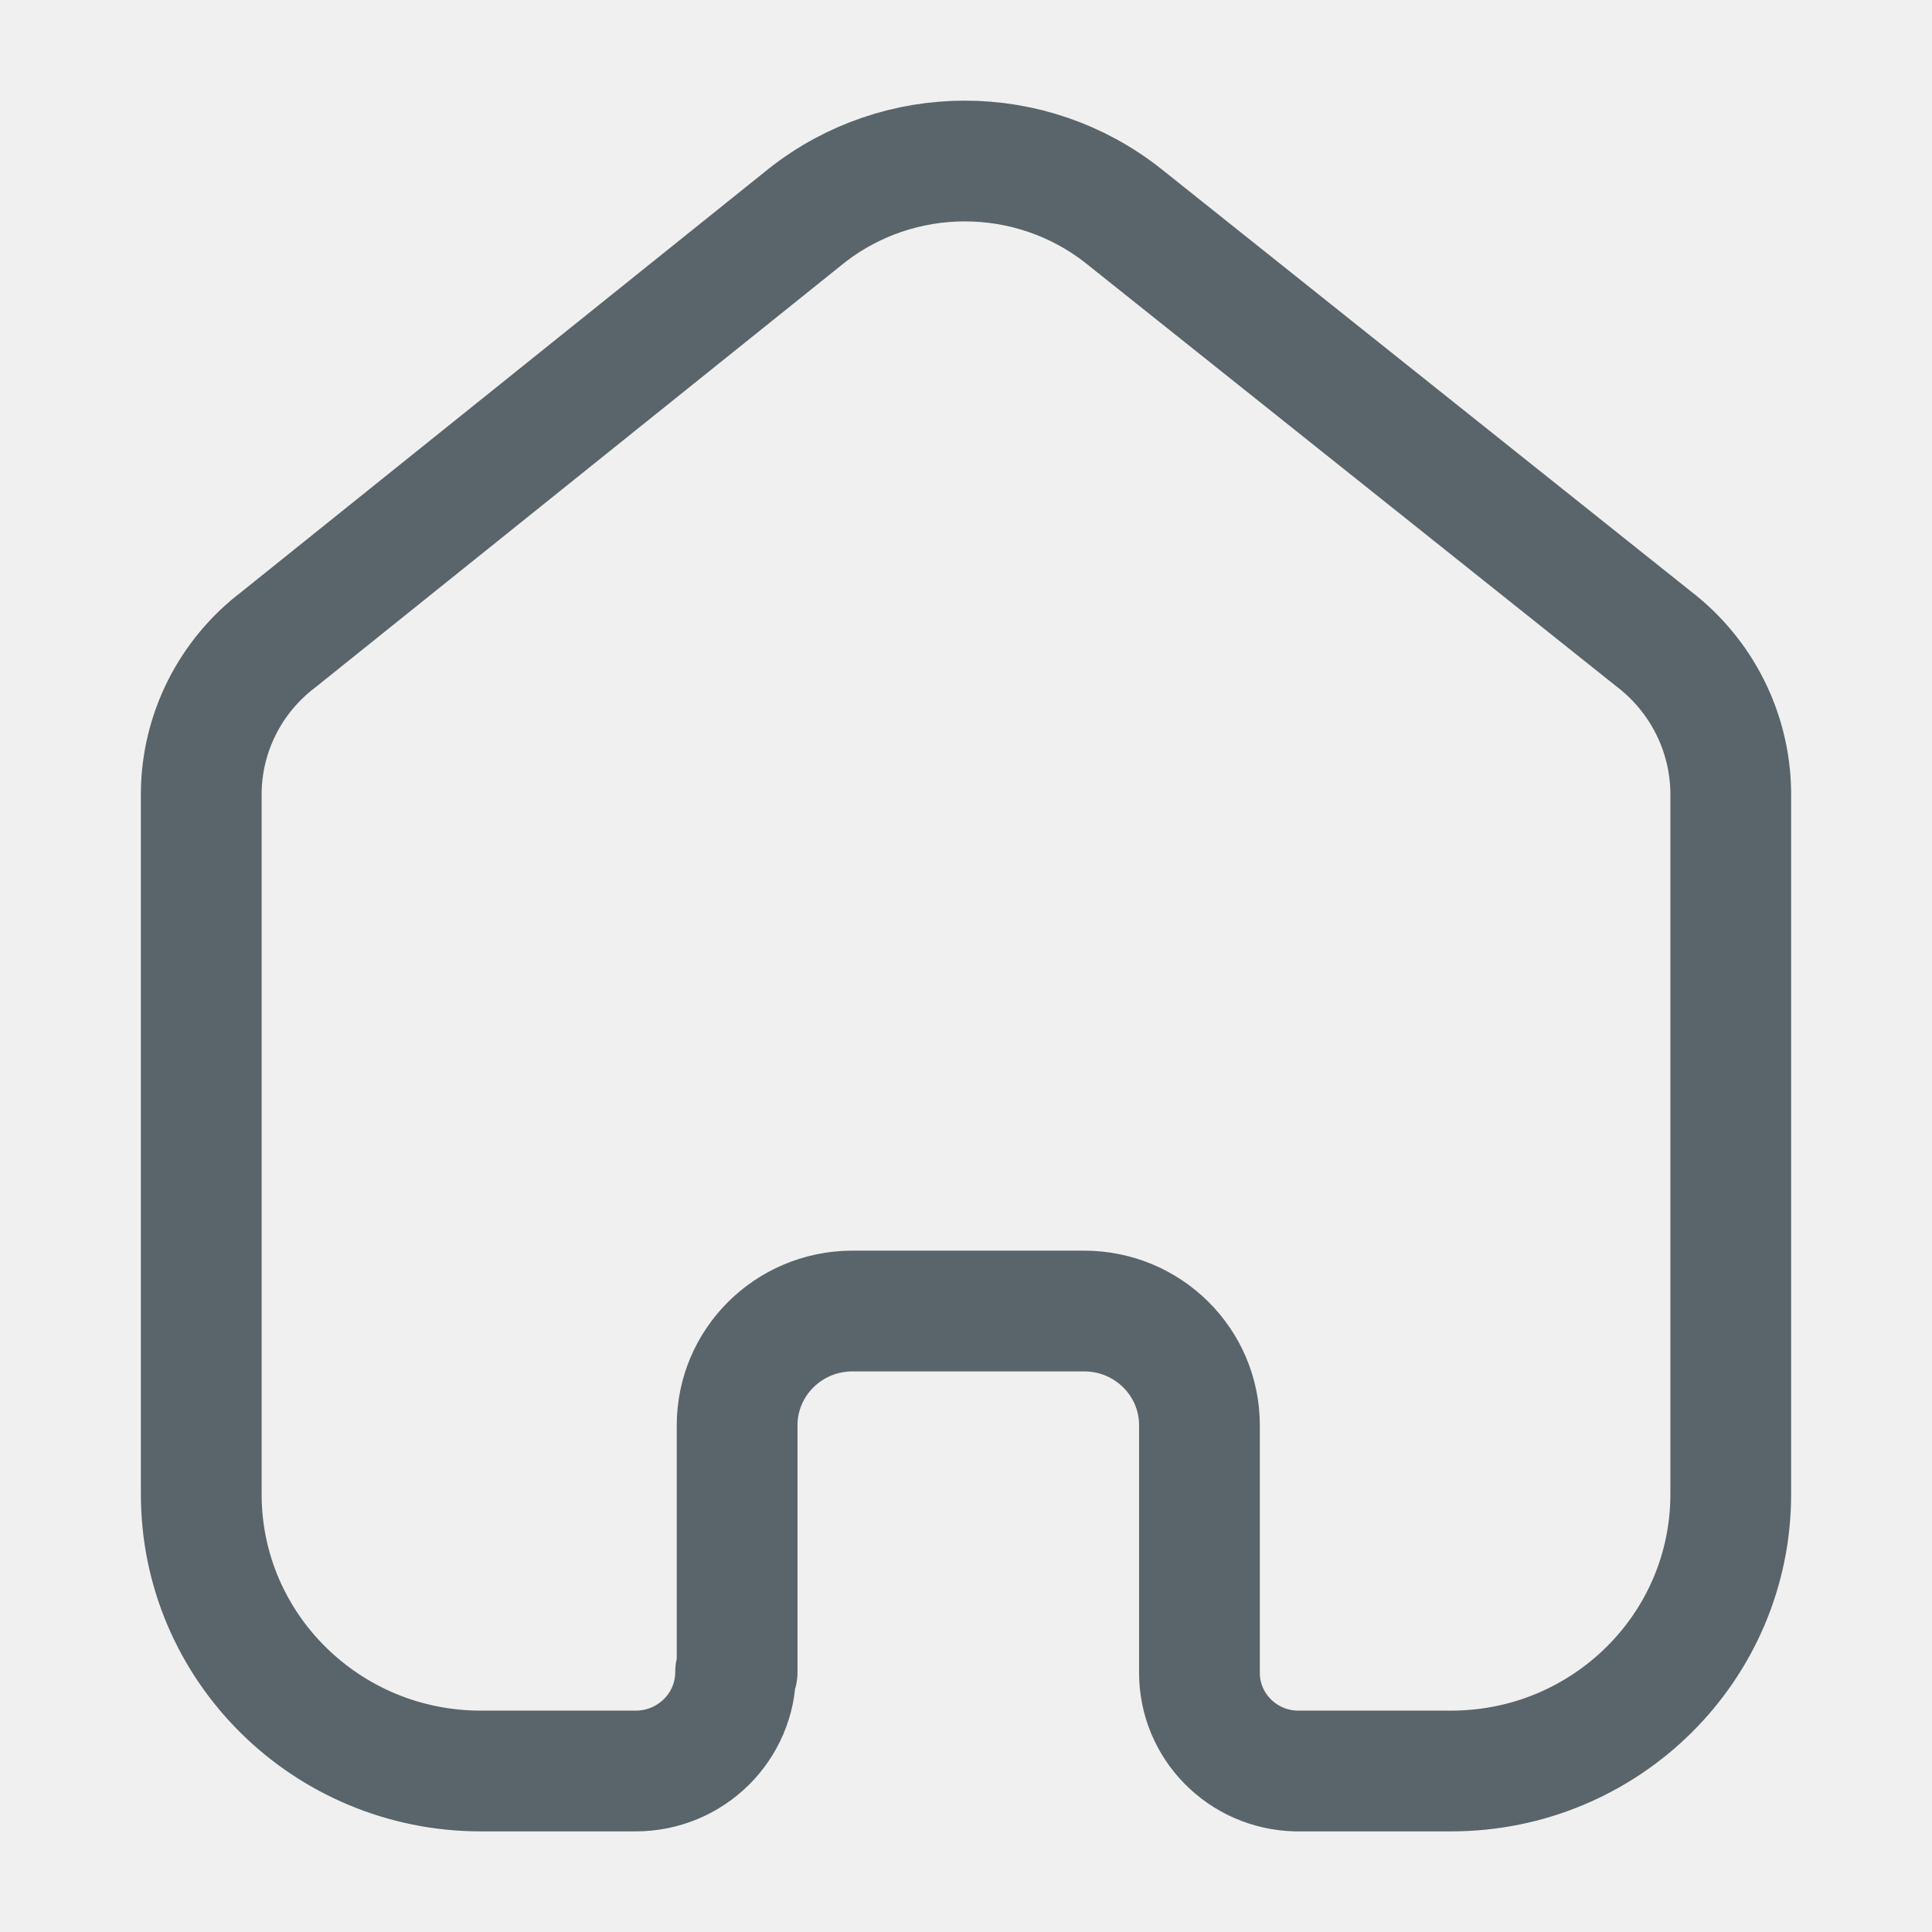
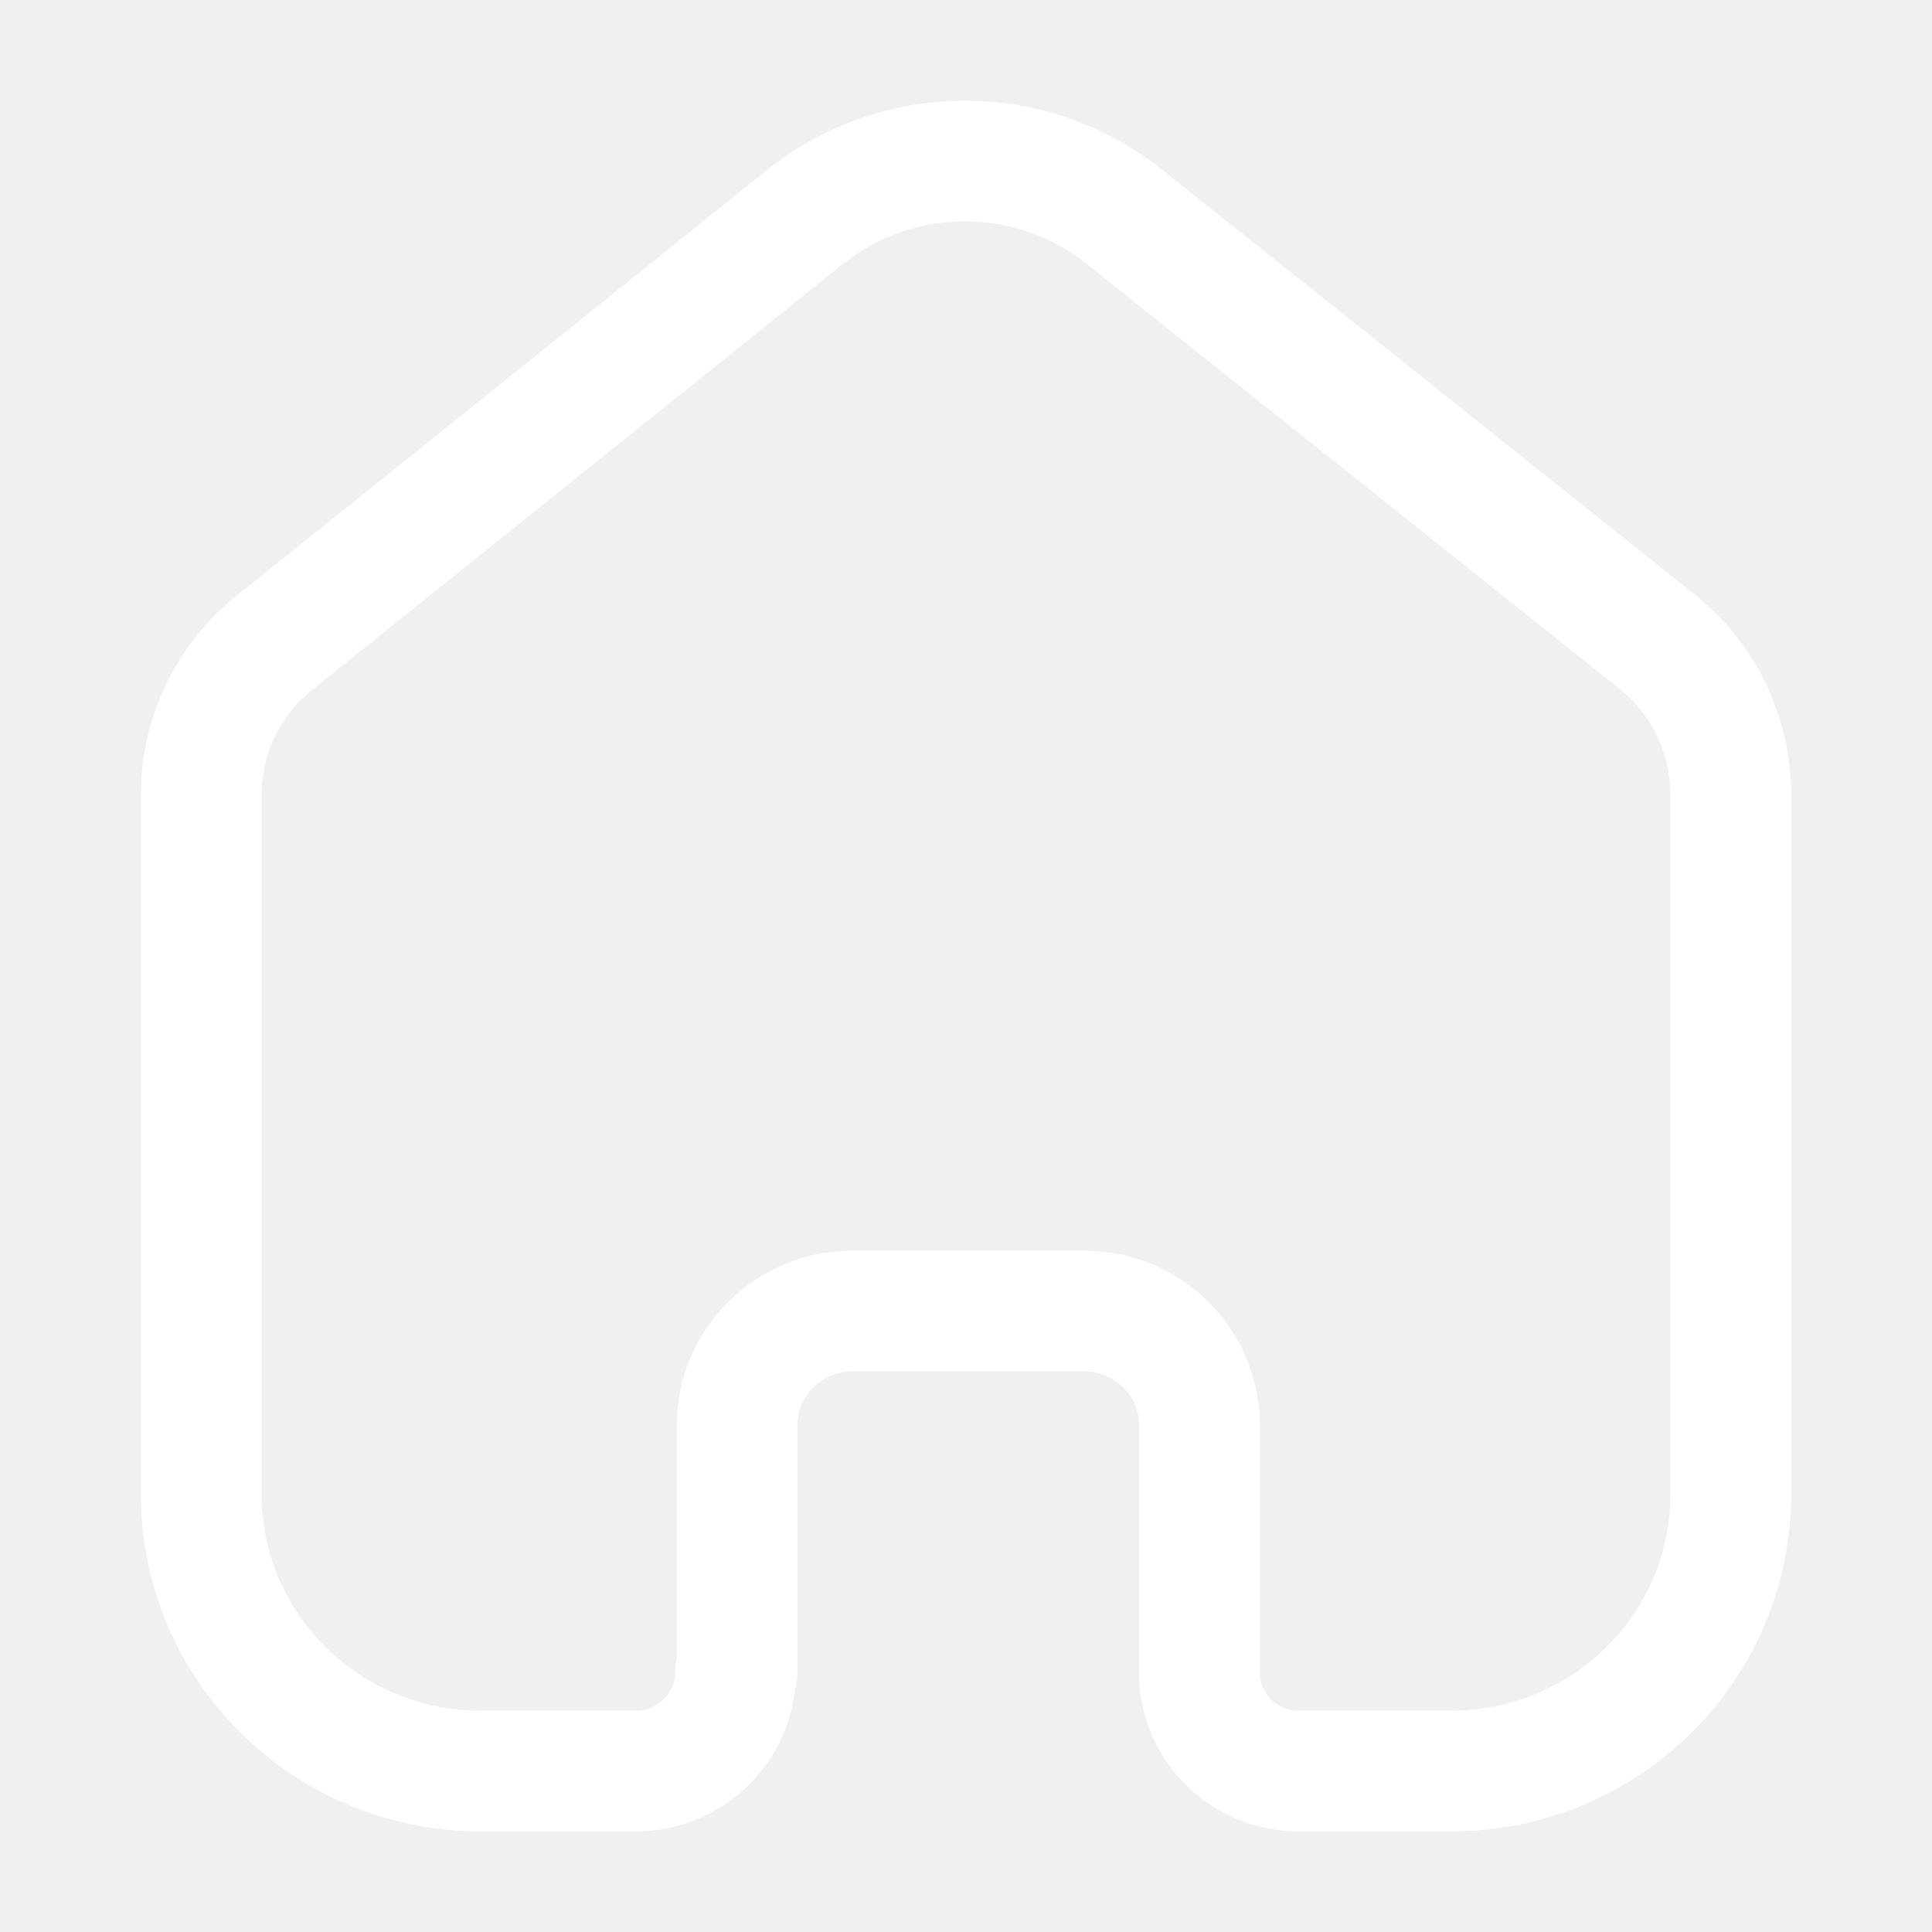
<svg xmlns="http://www.w3.org/2000/svg" width="24" height="24" viewBox="0 0 24 24" fill="none">
-   <path d="M9.157 20.771V17.705C9.157 16.925 9.793 16.291 10.581 16.286H13.467C14.259 16.286 14.9 16.921 14.9 17.705V17.705V20.781C14.9 21.443 15.434 21.985 16.103 22H18.027C19.945 22 21.5 20.461 21.5 18.562V18.562V9.838C21.49 9.091 21.136 8.389 20.538 7.933L13.958 2.685C12.805 1.772 11.166 1.772 10.013 2.685L3.462 7.943C2.862 8.397 2.507 9.1 2.5 9.847V18.562C2.5 20.461 4.055 22 5.973 22H7.897C8.582 22 9.138 21.45 9.138 20.771V20.771" stroke="#5A646B" stroke-width="1.5" stroke-linecap="round" stroke-linejoin="round" />
+   <path d="M9.157 20.771V17.705C9.157 16.925 9.793 16.291 10.581 16.286H13.467C14.259 16.286 14.9 16.921 14.9 17.705V17.705V20.781C14.9 21.443 15.434 21.985 16.103 22H18.027C19.945 22 21.5 20.461 21.5 18.562V18.562V9.838C21.49 9.091 21.136 8.389 20.538 7.933L13.958 2.685C12.805 1.772 11.166 1.772 10.013 2.685L3.462 7.943C2.862 8.397 2.507 9.1 2.5 9.847V18.562C2.5 20.461 4.055 22 5.973 22H7.897C8.582 22 9.138 21.45 9.138 20.771V20.771" stroke="#ffffff" stroke-width="1.5" stroke-linecap="round" stroke-linejoin="round" />
</svg>
